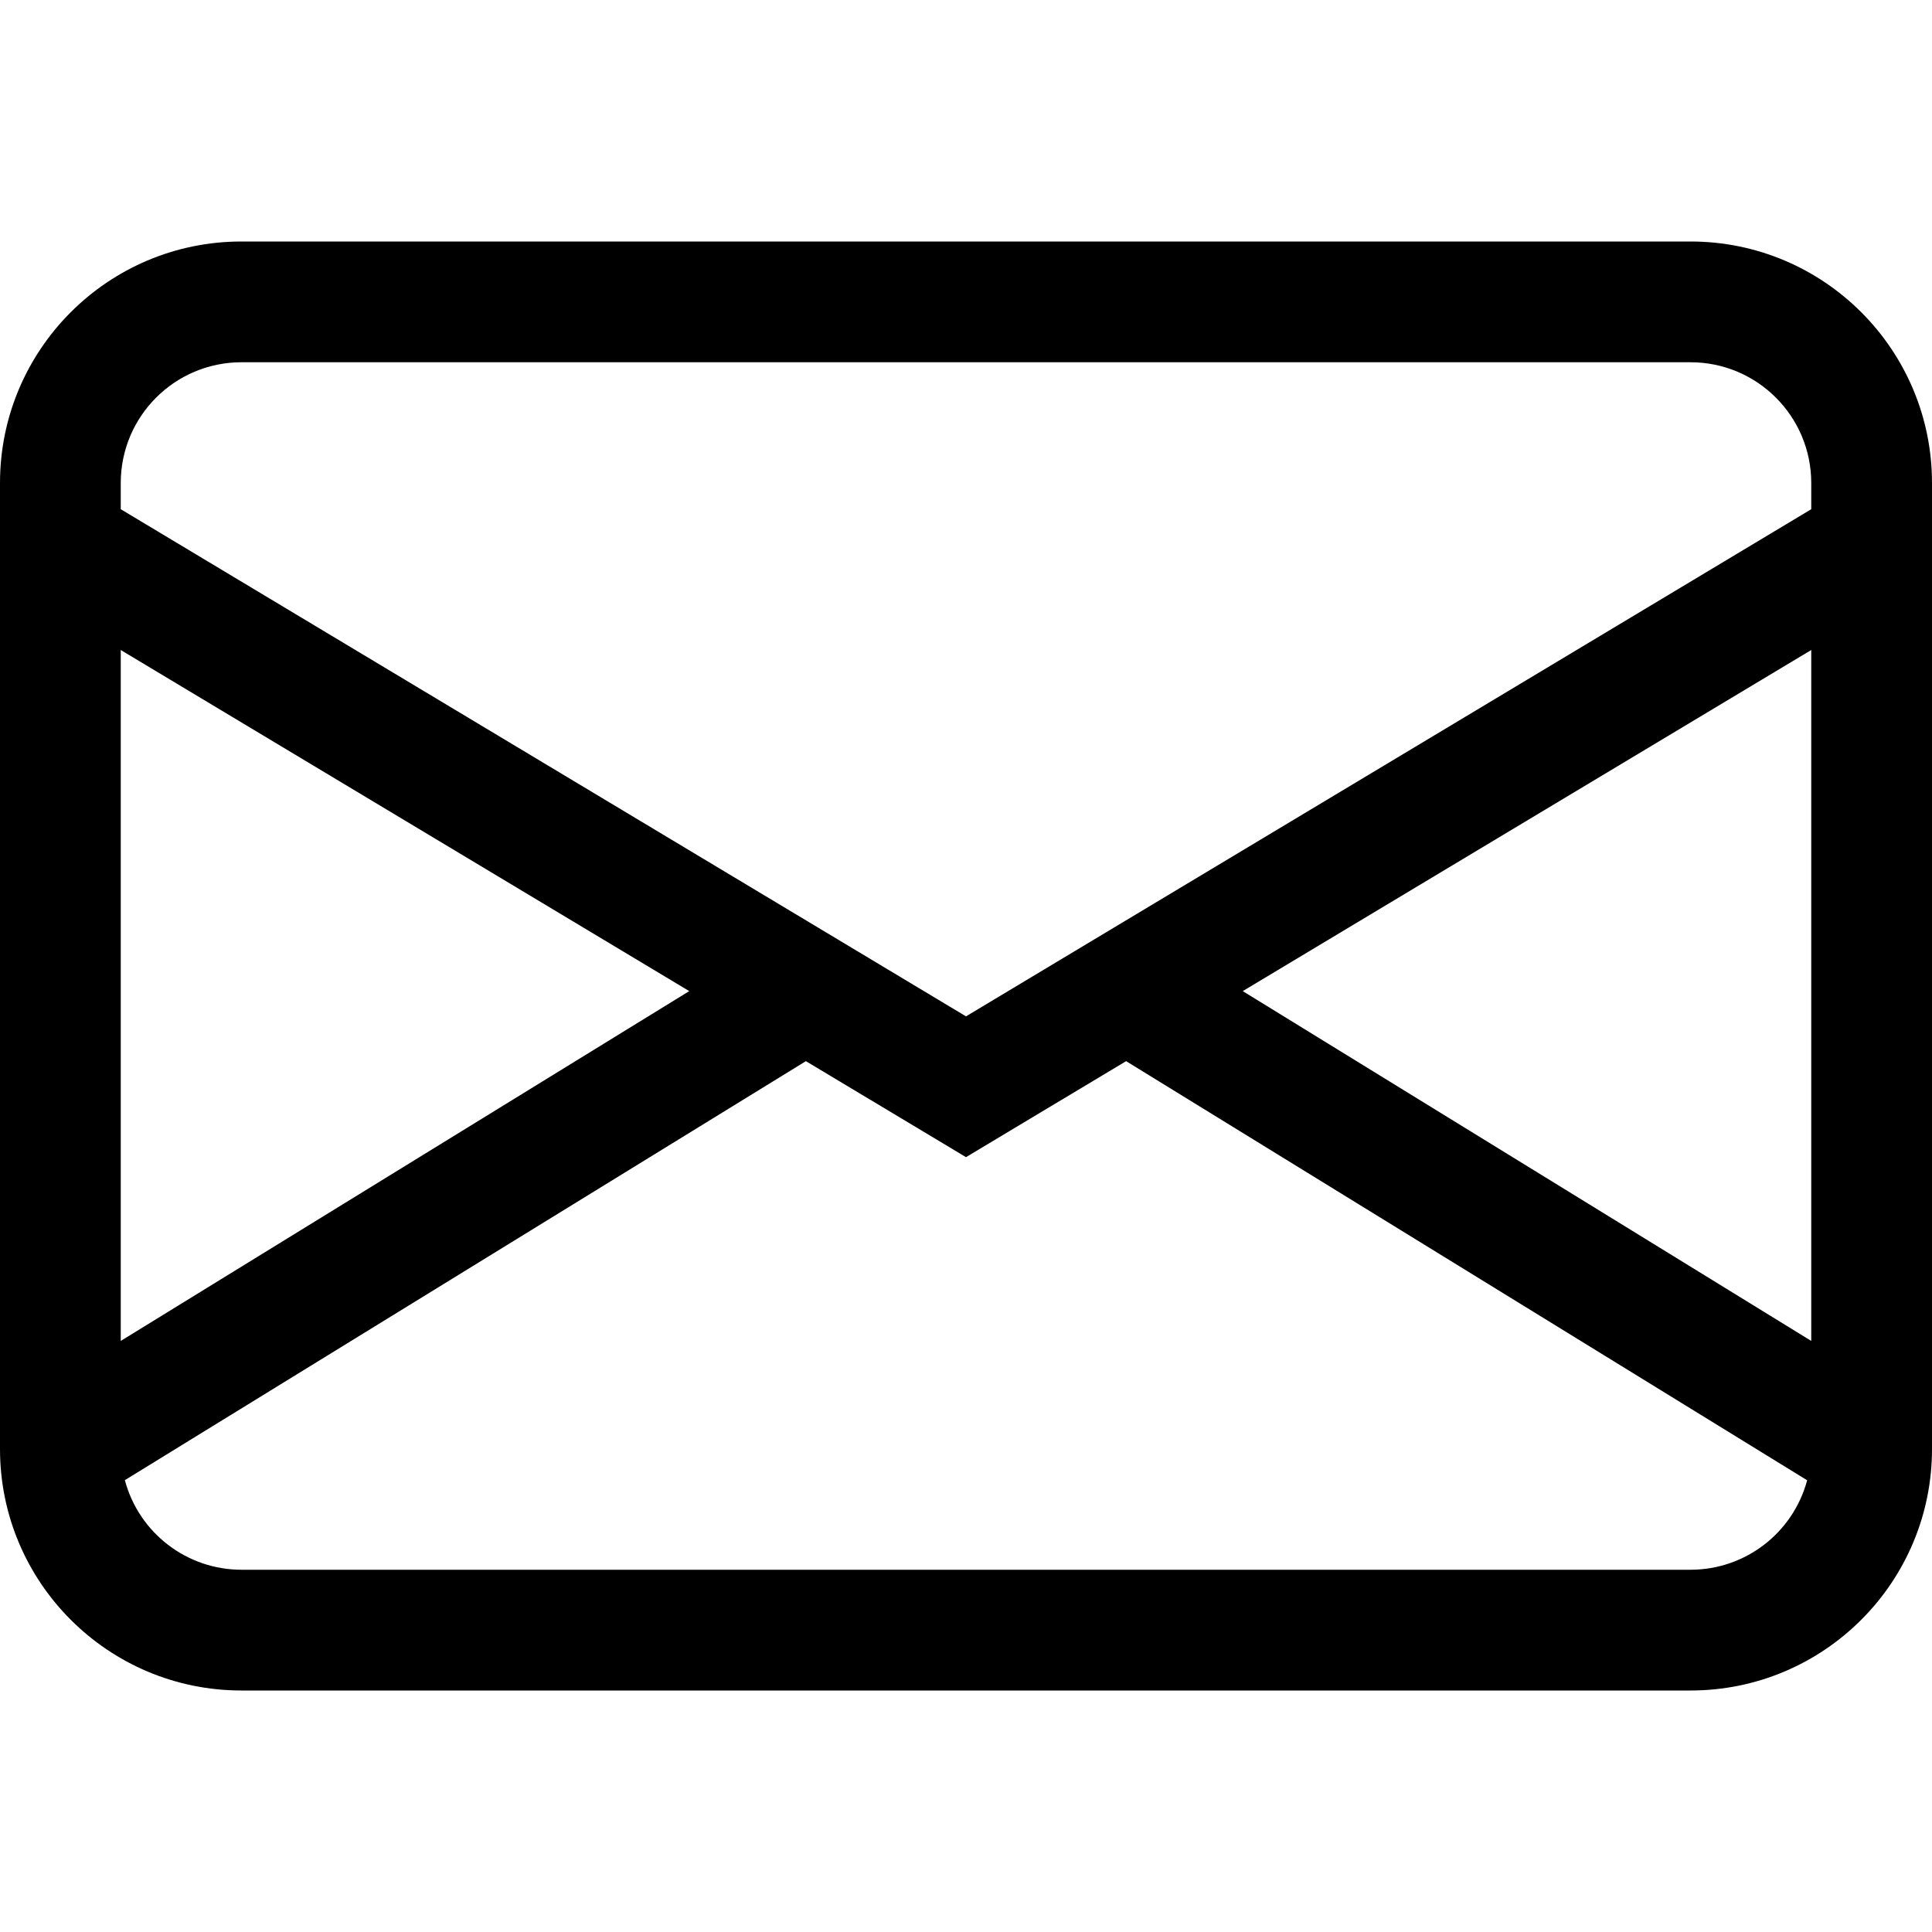
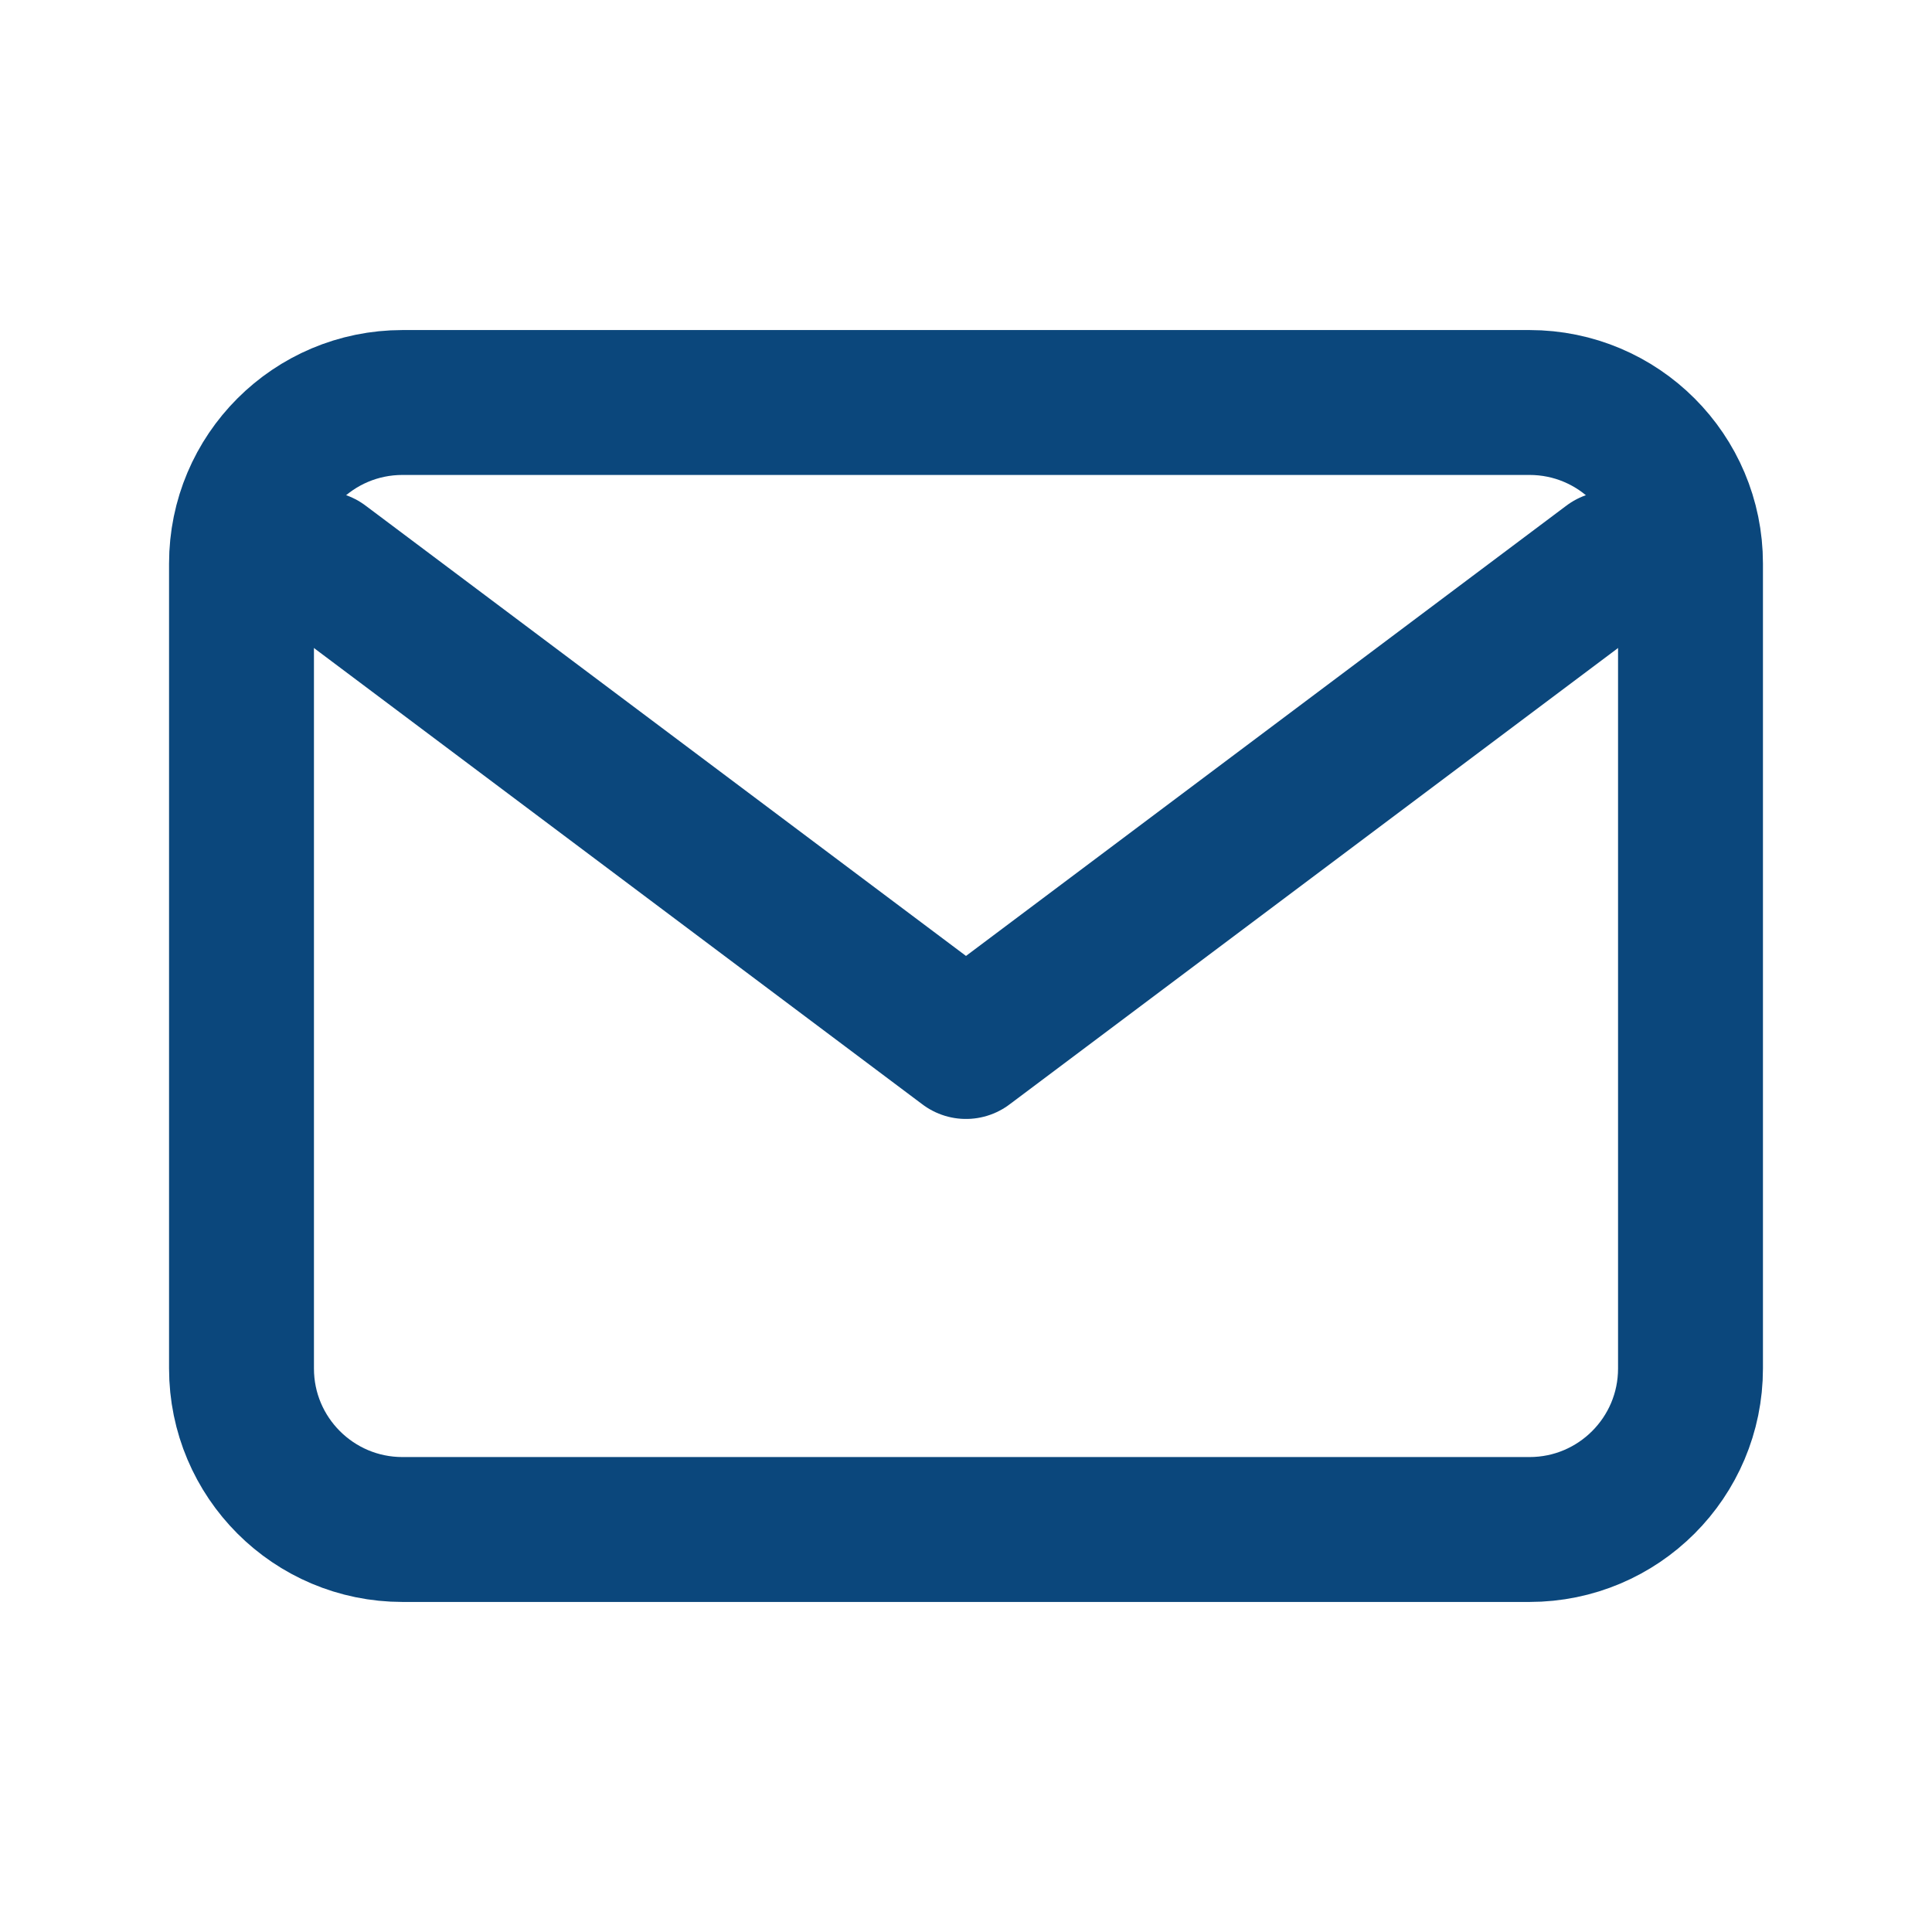
- <svg xmlns="http://www.w3.org/2000/svg" width="16" height="16" fill="currentColor" class="bi bi-envelope" viewBox="0 0 16 16">
-   <path d="M0 4a2 2 0 0 1 2-2h12a2 2 0 0 1 2 2v8a2 2 0 0 1-2 2H2a2 2 0 0 1-2-2zm2-1a1 1 0 0 0-1 1v.217l7 4.2 7-4.2V4a1 1 0 0 0-1-1zm13 2.383-4.708 2.825L15 11.105zm-.034 6.876-5.64-3.471L8 9.583l-1.326-.795-5.64 3.47A1 1 0 0 0 2 13h12a1 1 0 0 0 .966-.741M1 11.105l4.708-2.897L1 5.383z" />
+ <svg xmlns="http://www.w3.org/2000/svg" viewBox="0 0 24 24" fill="none" role="presentation">
+   <rect x="3" y="5" width="18" height="14" rx="2" stroke="#0B477C" stroke-width="1.8" stroke-linecap="round" stroke-linejoin="round" />
+   <path d="m4 7 8 6 8-6" stroke="#0B477C" stroke-width="1.8" stroke-linecap="round" stroke-linejoin="round" />
</svg>
